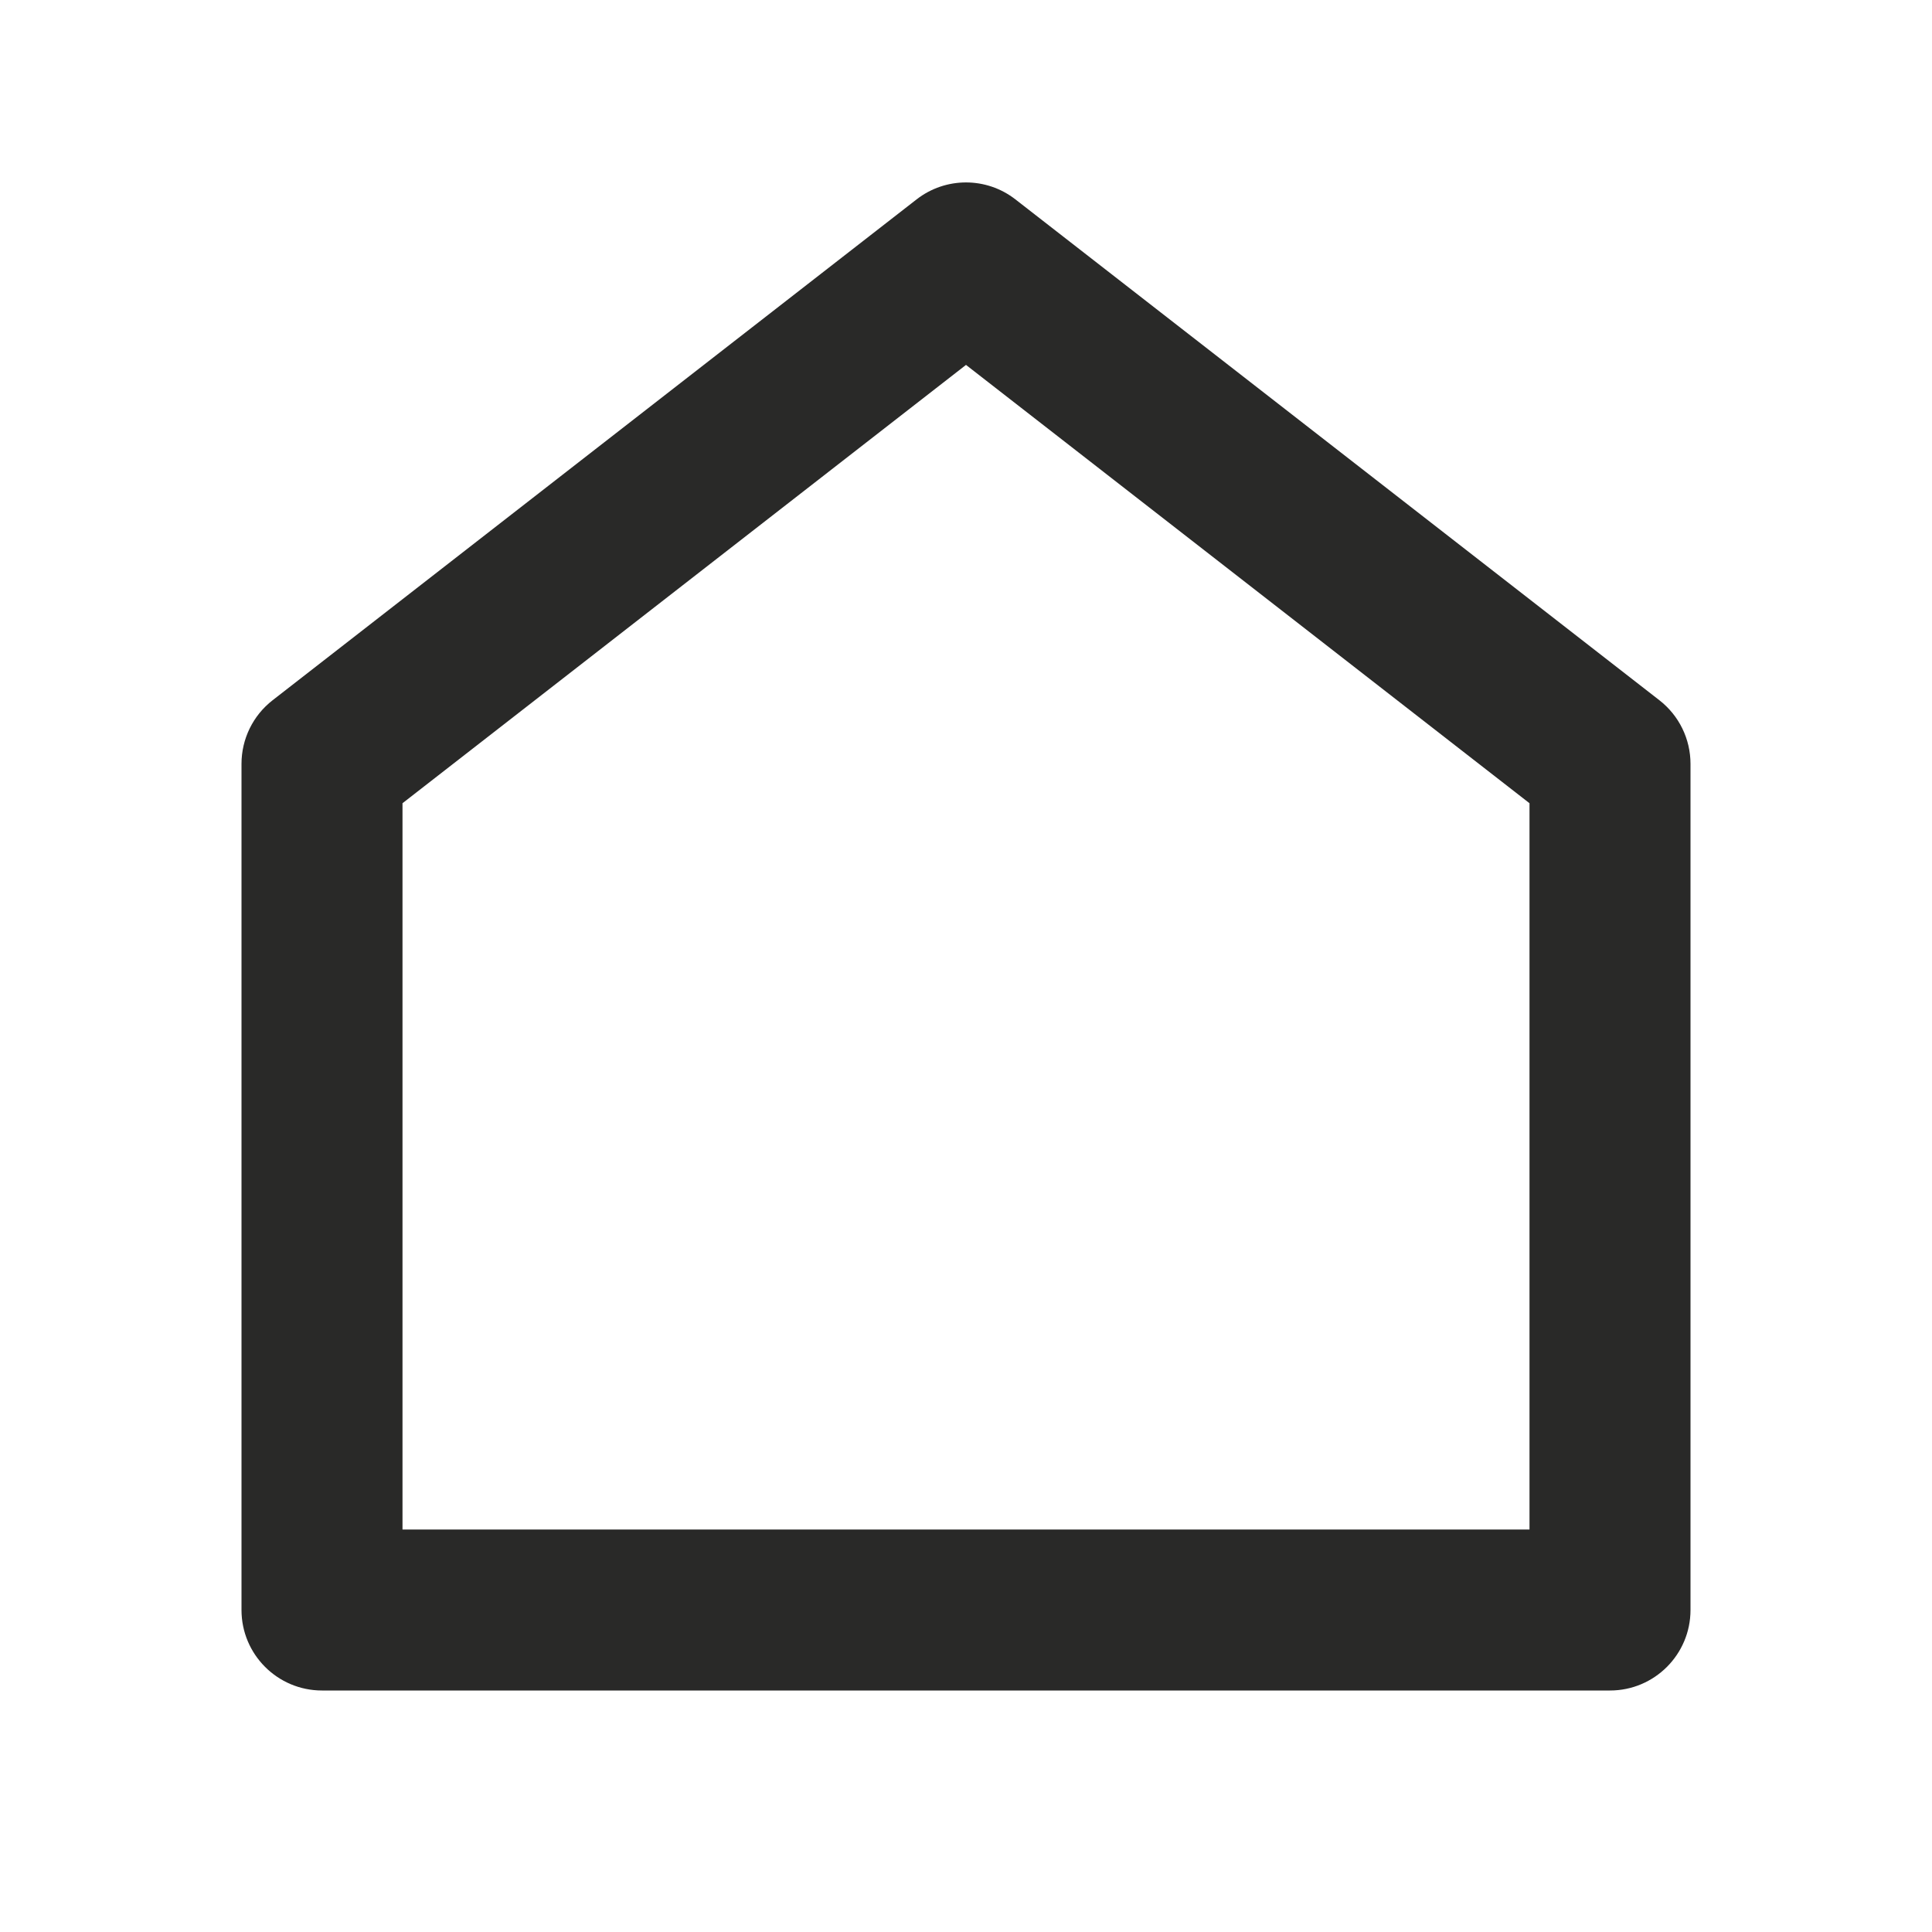
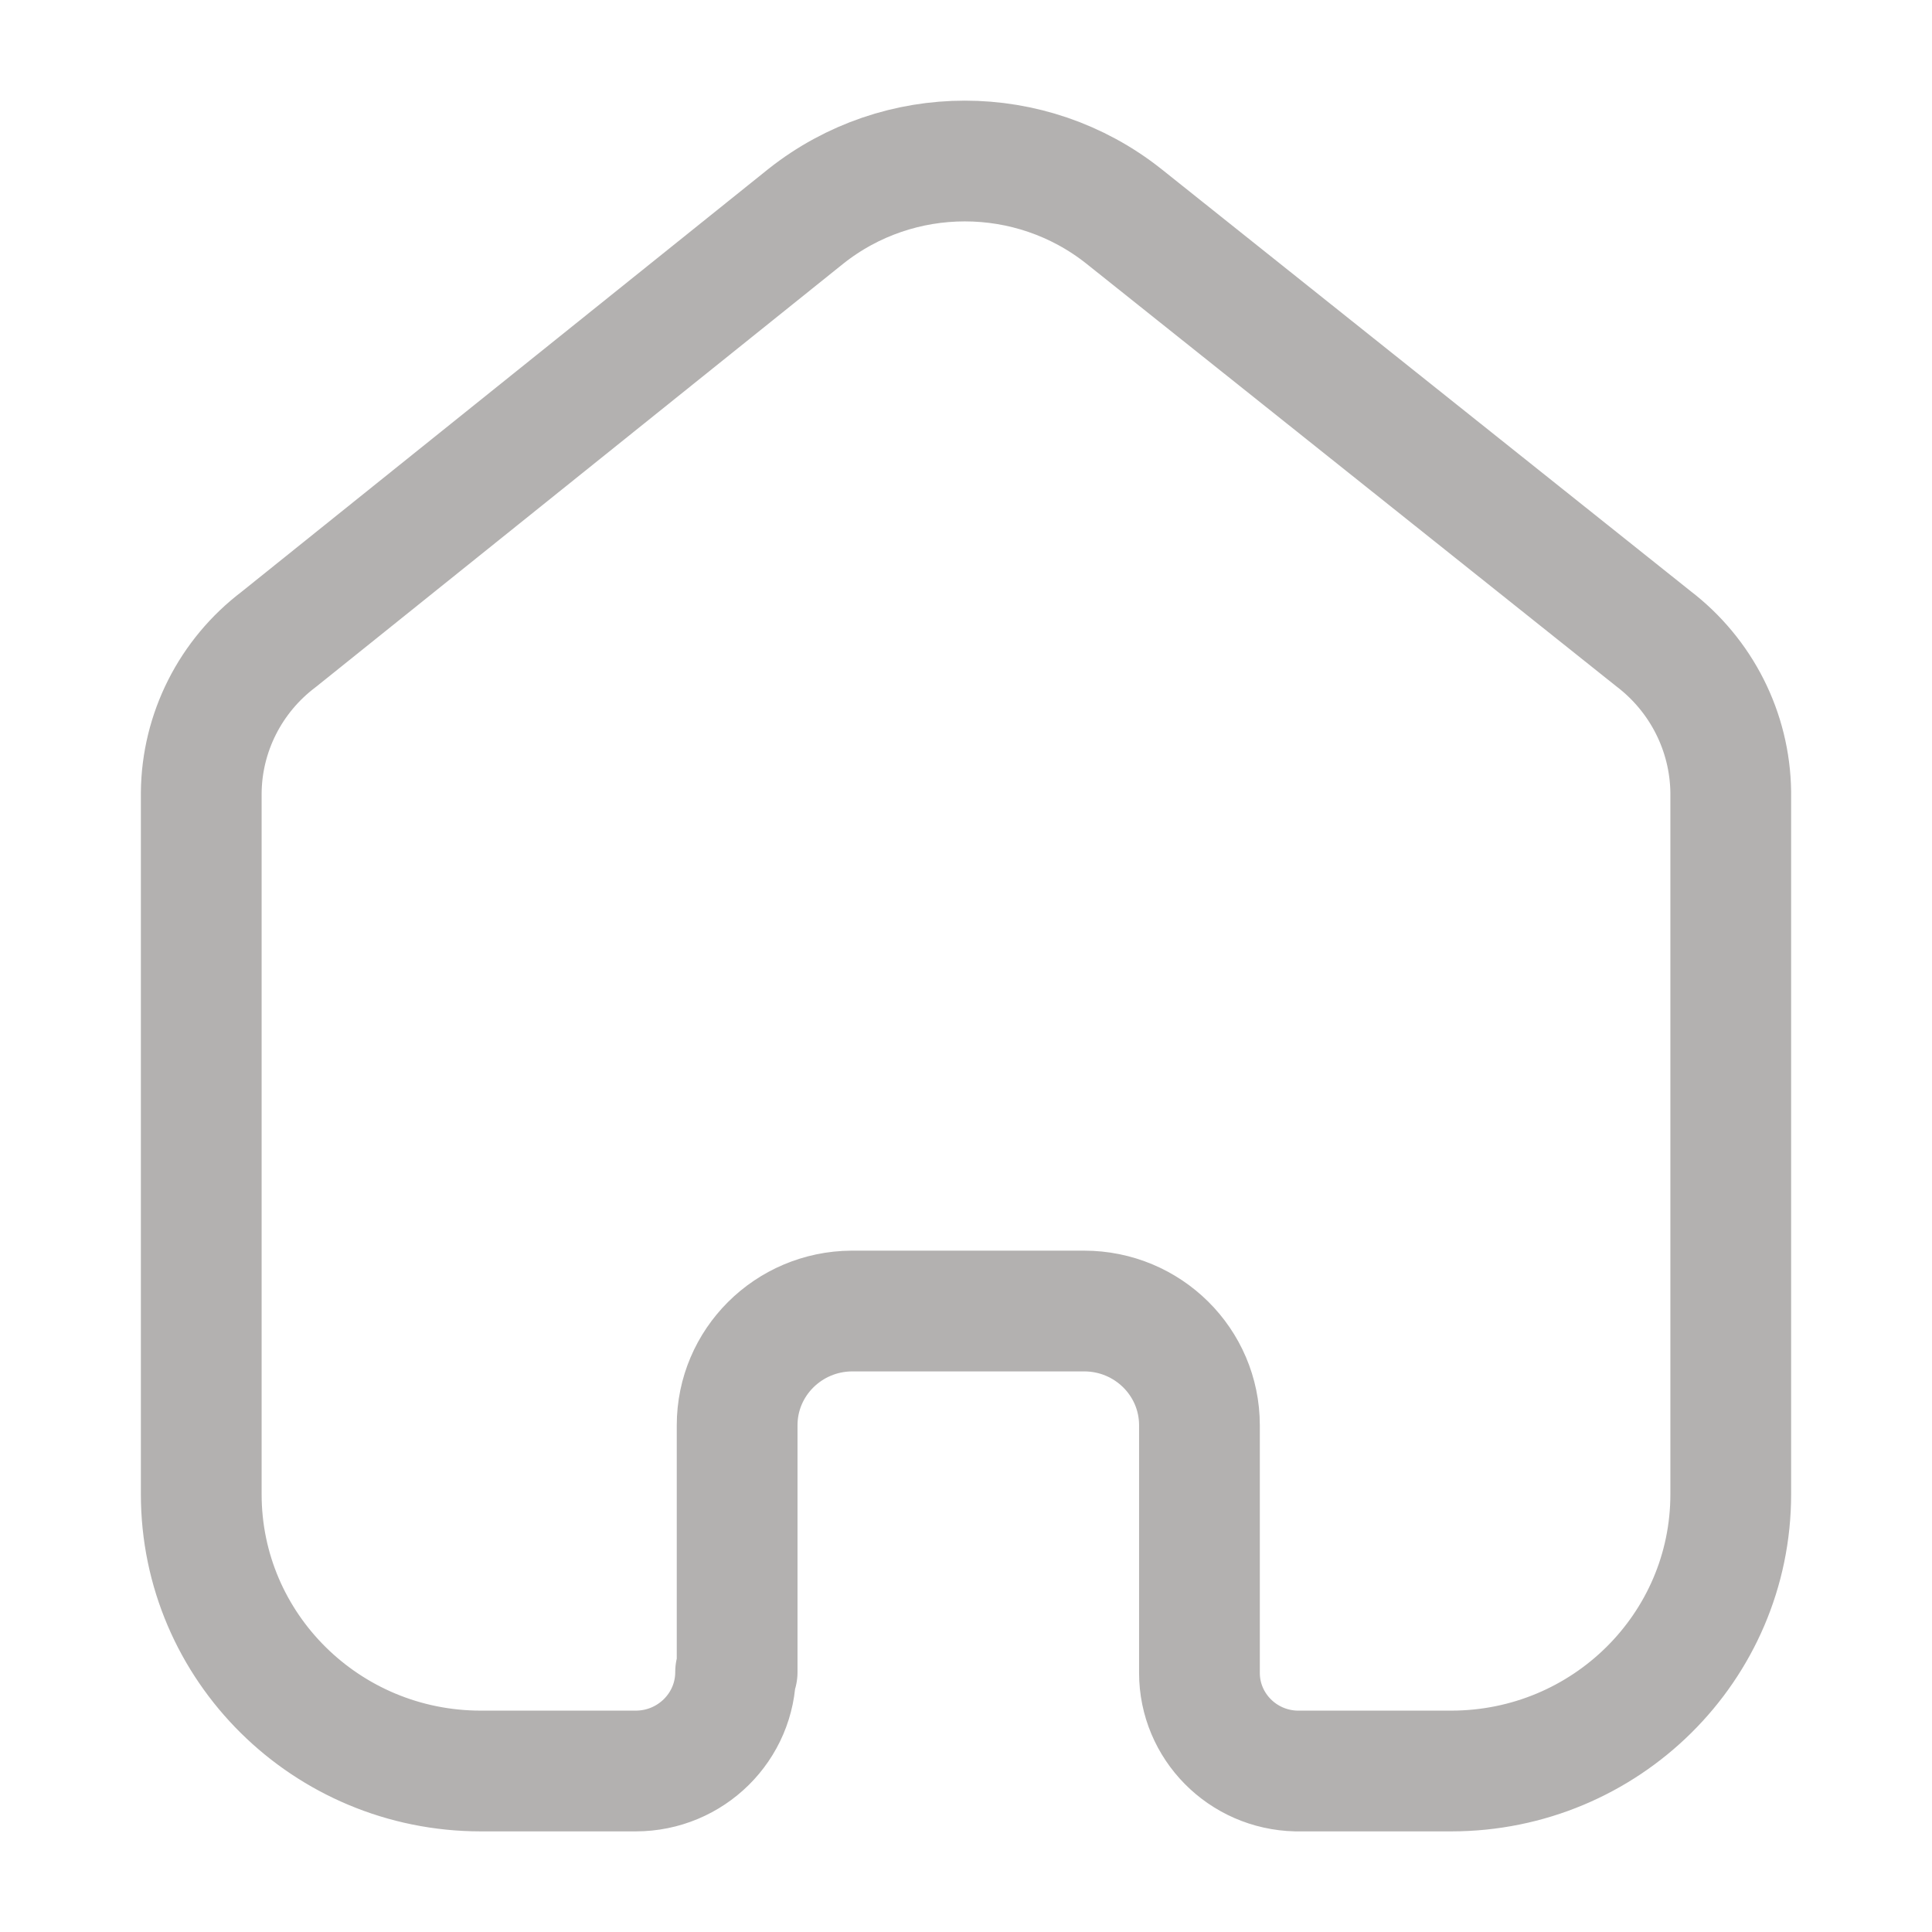
<svg xmlns="http://www.w3.org/2000/svg" width="24" height="24" viewBox="0 0 24 24" fill="none">
-   <path d="M21 20C21 20.552 20.552 21 20 21H4C3.448 21 3 20.552 3 20V9.489C3 9.18 3.142 8.889 3.386 8.699L11.386 2.477C11.747 2.196 12.253 2.196 12.614 2.477L20.614 8.699C20.858 8.889 21 9.18 21 9.489V20ZM19 19V9.978L12 4.533L5 9.978V19H19Z" fill="#292928" />
+   <path d="M9.157 20.771V17.705C9.157 16.925 9.793 16.291 10.581 16.286H13.467C14.259 16.286 14.9 16.921 14.9 17.705V17.705V20.781C14.9 21.443 15.434 21.985 16.103 22H18.027C19.945 22 21.5 20.461 21.5 18.562V18.562V9.838C21.49 9.091 21.136 8.389 20.538 7.933L13.958 2.685C12.805 1.772 11.166 1.772 10.013 2.685L3.462 7.943C2.862 8.397 2.507 9.1 2.5 9.847V18.562C2.5 20.461 4.055 22 5.973 22H7.897C8.582 22 9.138 21.45 9.138 20.771V20.771" stroke="#B3B1B0" stroke-width="1.5" stroke-linecap="round" stroke-linejoin="round" />
</svg>
